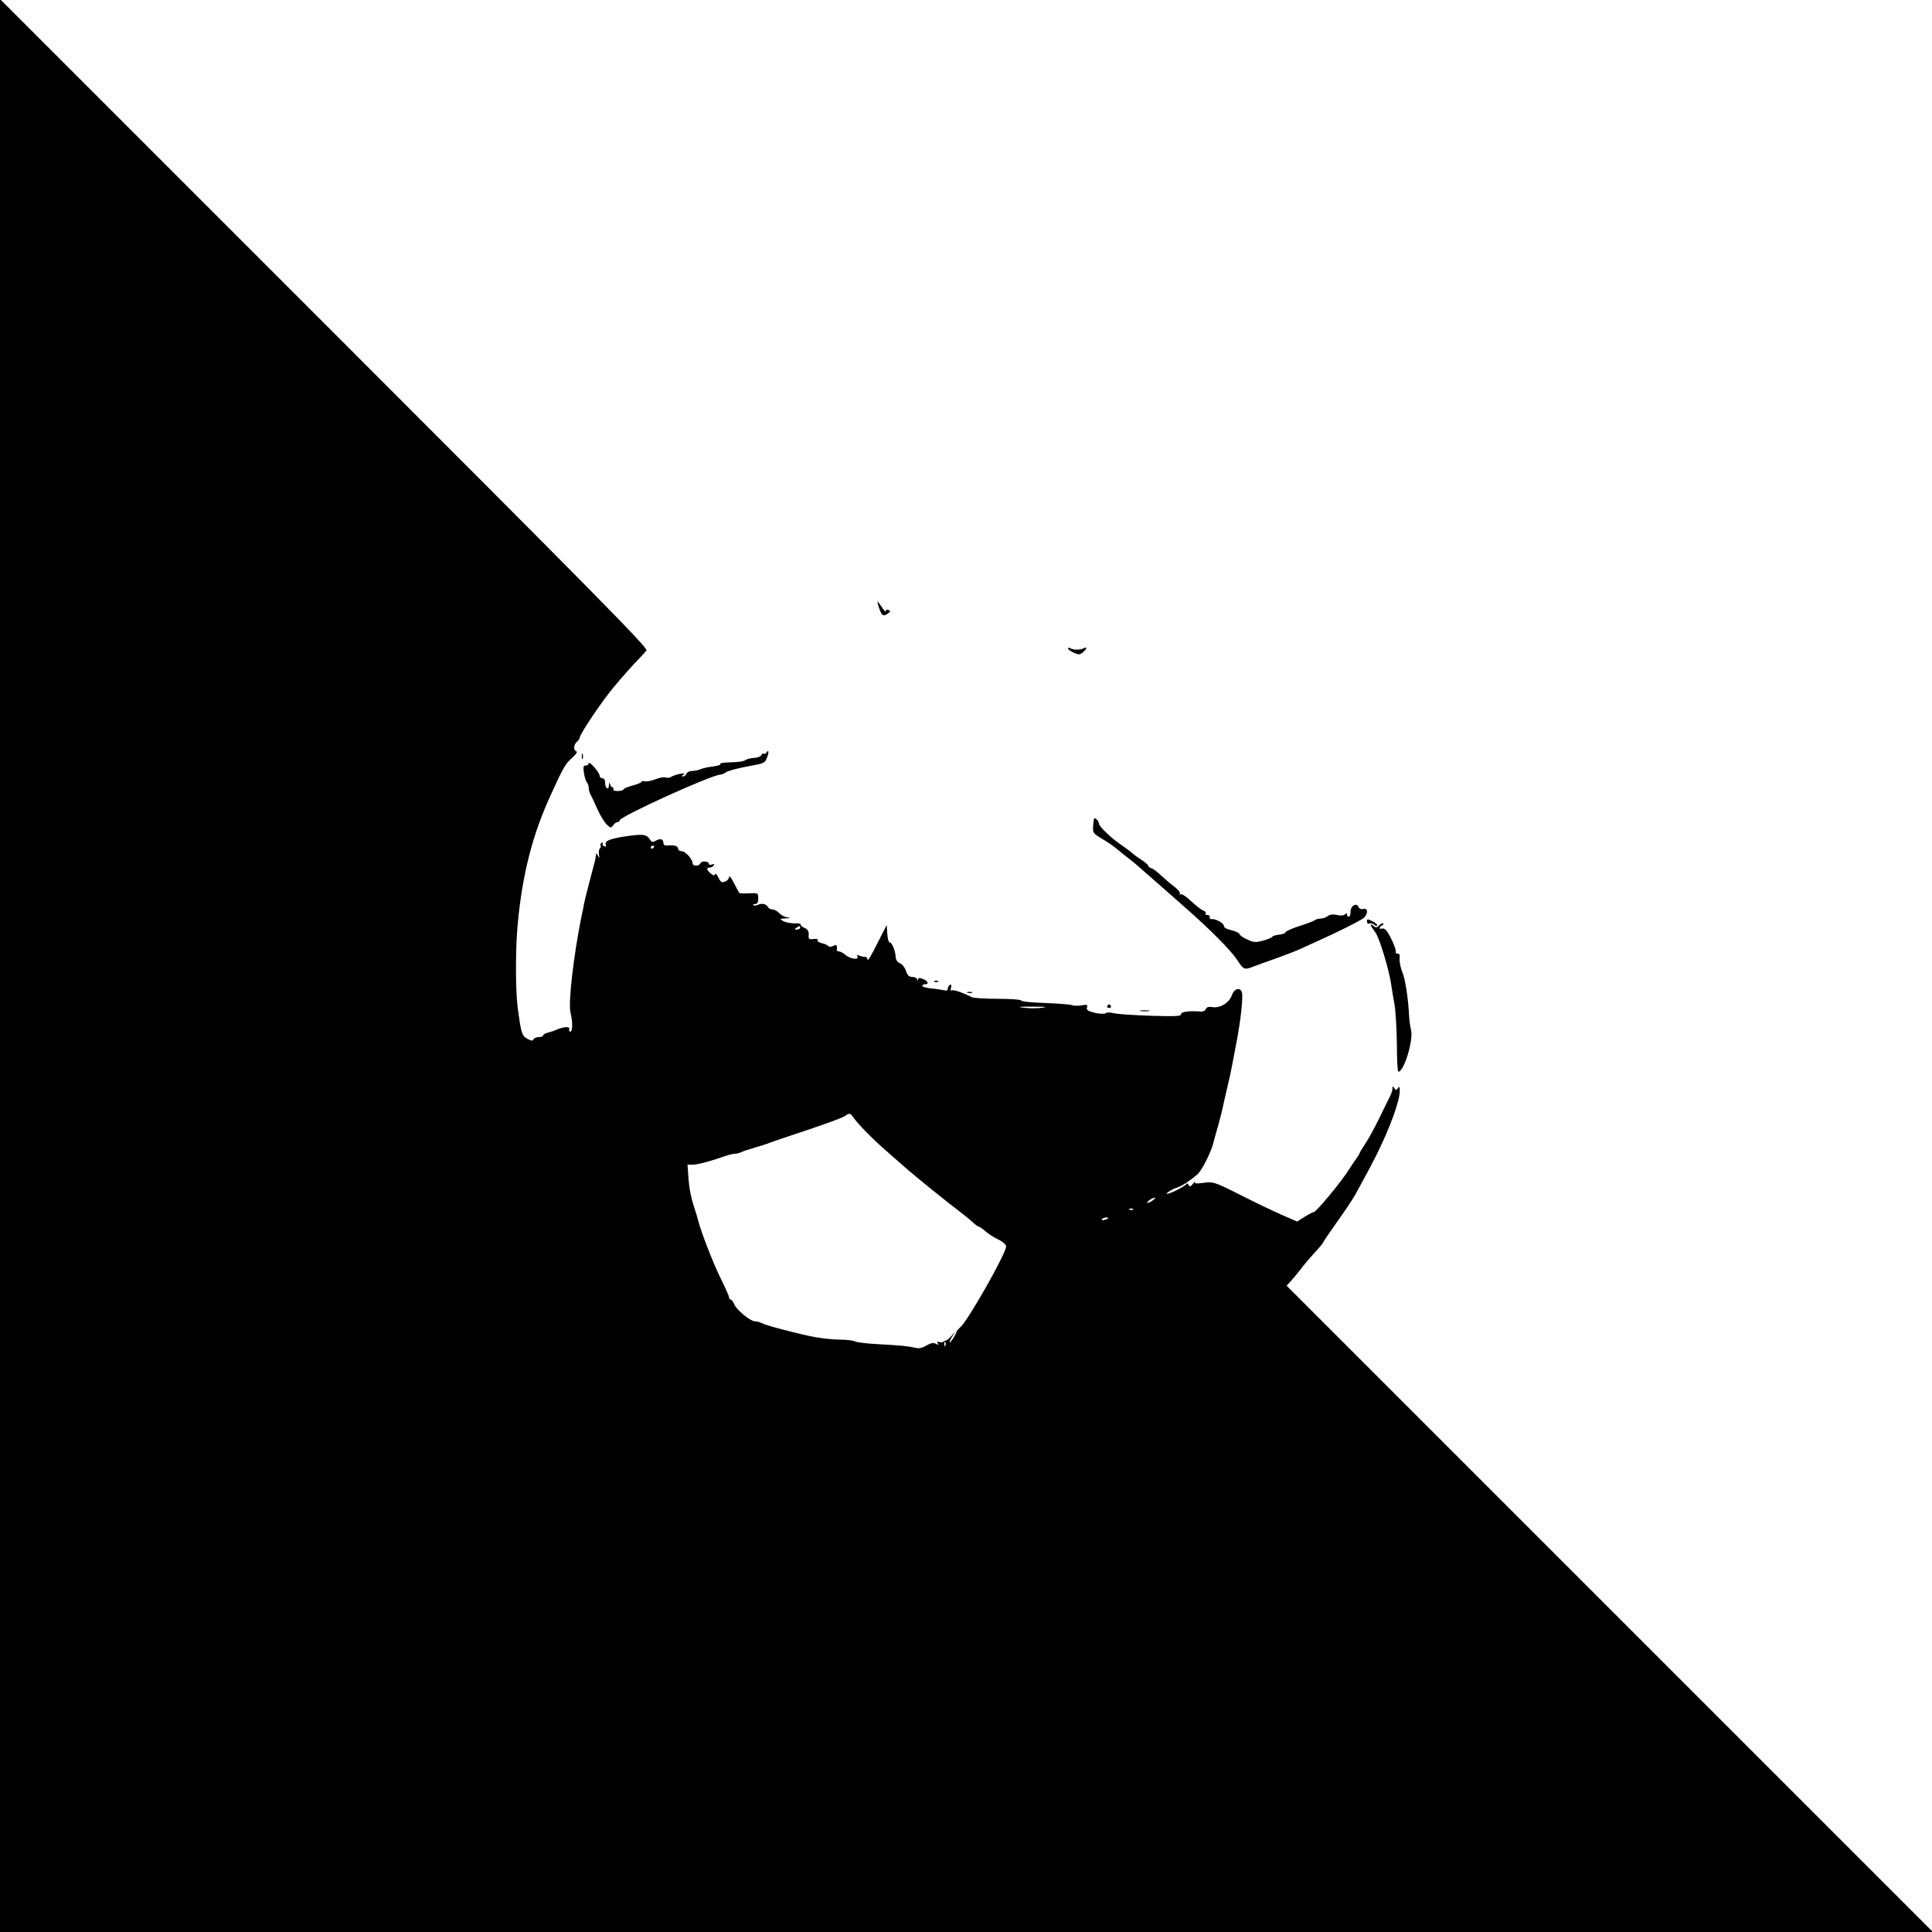
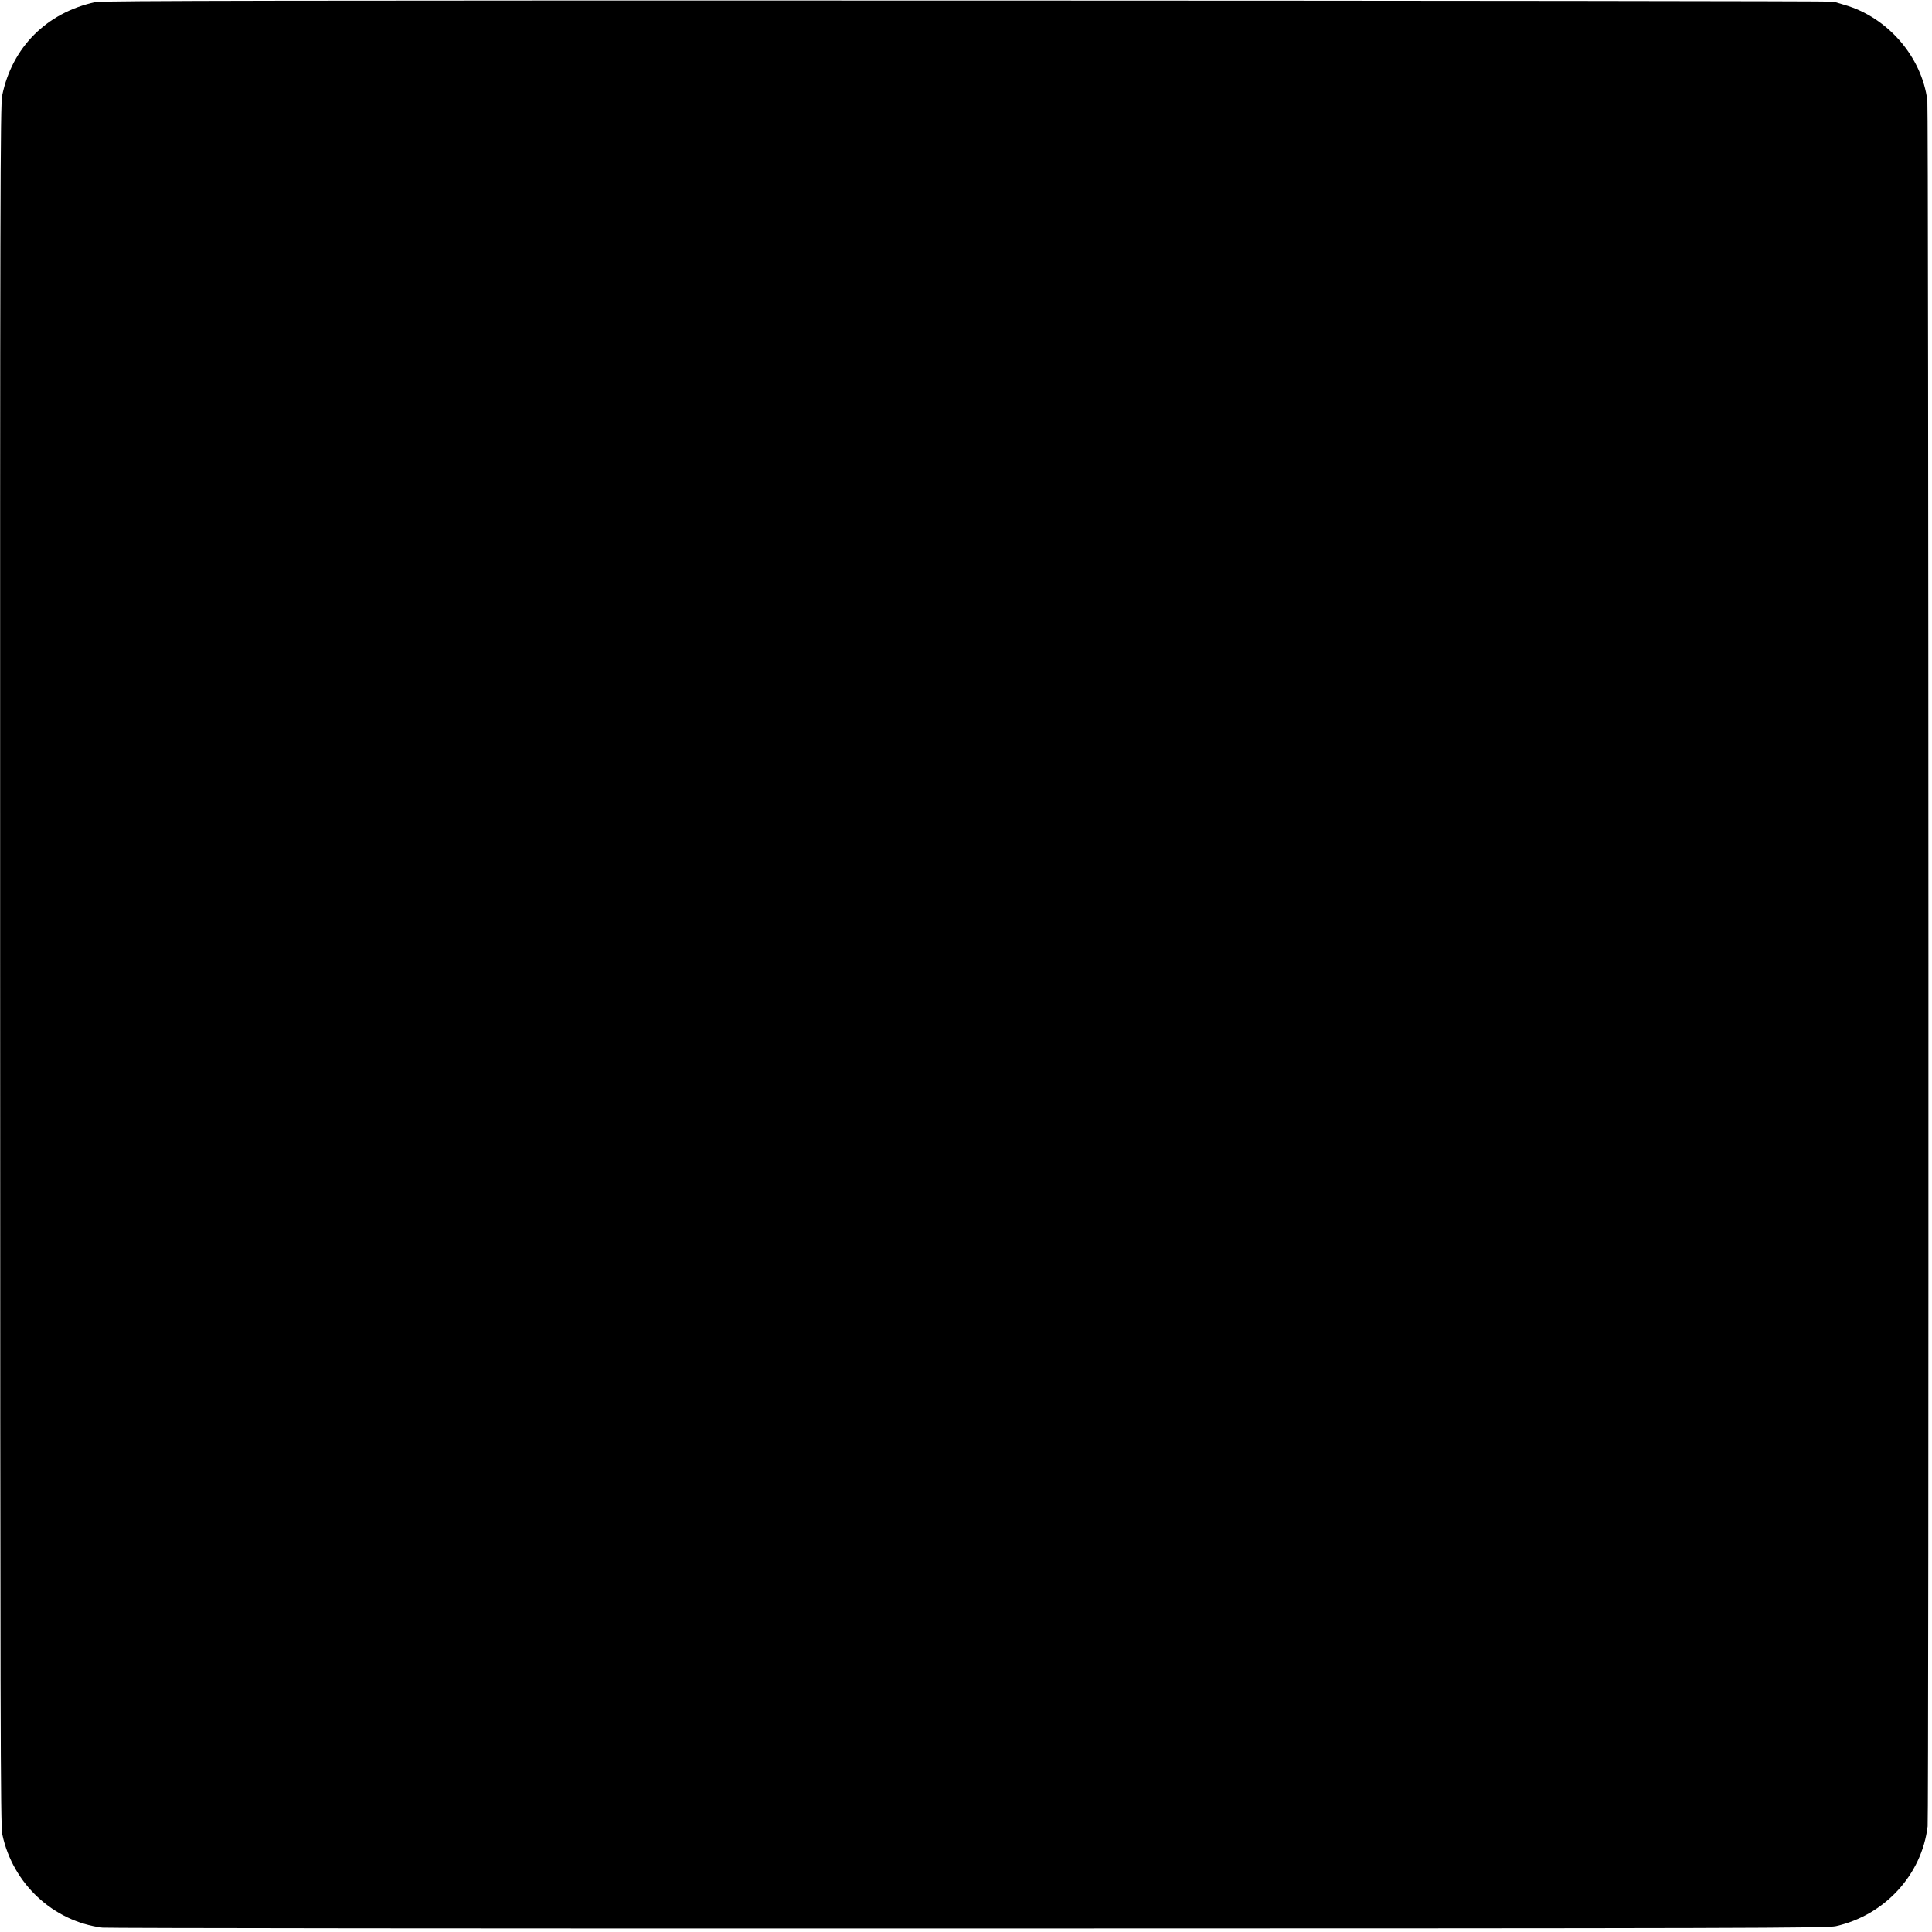
- <svg xmlns="http://www.w3.org/2000/svg" version="1.0" width="1060pt" height="1060pt" viewBox="0 0 1060 1060" preserveAspectRatio="xMidYMid meet">
-   <g transform="translate(0,1060) scale(0.1,-0.1)" fill="#000000" stroke="none">
-     <path d="M0 5302 l0 -5302 5302 0 5303 0 -1773 1773 -1773 1773 23 25 c13 14 35 41 50 60 29 38 55 68 99 116 16 18 29 35 29 37 0 3 34 53 76 112 42 59 86 125 99 148 70 128 85 156 113 211 77 154 132 304 132 360 0 23 -3 27 -10 15 -9 -13 -11 -13 -20 0 -8 13 -10 12 -10 -3 0 -10 -9 -35 -20 -55 -10 -20 -37 -74 -59 -120 -23 -46 -54 -104 -71 -128 -16 -25 -30 -47 -30 -50 0 -3 -10 -20 -23 -37 -12 -18 -27 -39 -32 -48 -41 -67 -183 -239 -197 -239 -5 0 -27 -12 -50 -26 l-41 -26 -76 33 c-42 18 -143 66 -226 108 -159 80 -157 79 -222 70 -29 -4 -40 -2 -37 5 3 6 -2 2 -11 -9 -14 -17 -17 -18 -25 -5 -5 8 -10 10 -10 5 0 -9 -88 -55 -106 -55 -14 0 29 27 56 35 25 8 63 33 108 70 26 22 80 129 92 185 5 19 16 60 25 90 8 30 20 75 25 100 5 25 17 74 25 110 9 36 20 88 25 115 5 28 16 84 24 126 22 113 37 245 30 273 -8 32 -42 23 -55 -14 -15 -41 -61 -71 -103 -66 -24 4 -36 1 -40 -10 -3 -9 -16 -15 -28 -14 -63 5 -108 -1 -108 -14 0 -12 -28 -13 -167 -9 -93 3 -183 9 -202 14 -20 5 -39 5 -45 0 -6 -5 -32 -4 -59 2 -39 10 -47 15 -43 30 4 15 0 17 -30 11 -19 -3 -42 -3 -51 1 -10 4 -76 9 -148 12 -71 2 -131 8 -133 14 -2 5 -59 9 -128 9 -68 0 -132 4 -142 9 -47 24 -101 43 -110 37 -6 -4 -8 3 -4 16 3 14 2 19 -6 14 -7 -4 -12 -13 -12 -21 0 -9 -7 -12 -22 -8 -13 3 -44 8 -70 10 -27 3 -48 9 -48 14 0 5 7 9 15 9 23 0 18 16 -9 28 -19 8 -26 8 -30 -1 -3 -9 -5 -9 -5 1 -1 6 -12 12 -25 12 -19 0 -27 8 -35 33 -6 18 -21 37 -33 42 -15 6 -23 19 -24 35 -1 33 -21 80 -33 80 -6 0 -11 21 -13 48 l-3 47 -53 -104 c-28 -57 -52 -97 -52 -87 0 9 -6 16 -14 16 -8 0 -22 3 -32 7 -12 4 -15 3 -10 -5 12 -20 -39 -14 -64 8 -13 11 -29 20 -37 20 -7 0 -12 3 -12 8 4 26 -2 32 -20 22 -12 -6 -22 -6 -26 -1 -3 5 -19 12 -35 16 -17 4 -27 11 -24 17 4 6 -5 8 -22 6 -26 -3 -29 0 -27 23 1 19 -5 30 -23 38 -14 6 -23 14 -21 19 3 4 -12 7 -33 6 -21 0 -49 5 -62 12 -22 13 -22 13 12 15 29 2 30 3 9 6 -15 2 -35 13 -45 24 -9 10 -25 19 -35 19 -10 0 -22 6 -26 14 -10 17 -32 22 -56 11 -10 -4 -21 -5 -24 -1 -4 3 1 6 10 6 12 0 17 9 17 30 0 31 0 31 -50 29 -27 -2 -52 -1 -54 2 -2 2 -15 27 -29 54 -14 28 -26 43 -27 34 0 -15 -19 -29 -39 -29 -4 0 -14 12 -21 28 -7 15 -15 22 -17 15 -3 -8 -10 -7 -24 5 -23 20 -25 32 -5 32 8 0 18 5 22 12 5 8 2 9 -9 5 -10 -3 -17 -3 -17 2 0 16 -41 20 -47 5 -7 -18 -43 -18 -43 0 0 22 -40 66 -61 66 -10 0 -19 7 -19 15 0 14 -22 20 -62 16 -10 -1 -18 4 -18 13 0 22 -17 28 -41 14 -18 -11 -23 -10 -36 10 -18 26 -41 27 -146 11 -77 -13 -101 -24 -93 -45 3 -8 0 -11 -9 -7 -8 3 -12 10 -8 16 3 6 1 7 -6 3 -6 -4 -9 -11 -6 -16 3 -5 1 -11 -3 -14 -5 -3 -8 -18 -6 -33 4 -24 3 -25 -5 -8 -7 14 -10 16 -11 5 -1 -8 -3 -22 -5 -30 -2 -8 -16 -60 -30 -115 -15 -55 -28 -111 -31 -125 -2 -14 -8 -45 -14 -70 -43 -212 -73 -471 -60 -525 13 -54 12 -105 -1 -105 -6 0 -9 6 -6 13 6 16 -26 15 -66 -1 -15 -7 -39 -15 -52 -18 -14 -3 -25 -10 -25 -15 0 -5 -11 -9 -24 -9 -13 0 -26 -6 -29 -12 -3 -10 -11 -9 -33 2 -31 17 -35 31 -54 175 -12 92 -12 324 0 450 26 282 82 499 187 725 64 140 76 161 112 192 21 19 31 33 23 36 -17 5 -15 37 3 52 8 7 15 16 15 21 0 20 122 202 193 286 43 51 102 118 132 148 16 17 35 37 42 46 10 13 -262 289 -1767 1794 l-1780 1780 0 -5303z m3590 654 c0 -3 -4 -8 -10 -11 -5 -3 -10 -1 -10 4 0 6 5 11 10 11 6 0 10 -2 10 -4z m800 -446 c0 -5 -8 -10 -17 -10 -15 0 -16 2 -3 10 19 12 20 12 20 0z m1328 -439 c-25 -4 -70 -4 -100 0 -42 5 -32 6 47 6 72 0 87 -2 53 -6z m-1035 -603 c25 -36 105 -118 186 -188 41 -36 85 -74 97 -85 44 -40 237 -196 307 -248 20 -16 49 -39 64 -53 14 -13 29 -24 33 -24 4 0 20 -11 36 -25 16 -14 48 -35 72 -46 25 -12 42 -28 42 -38 0 -38 -210 -408 -251 -443 -11 -9 -20 -21 -21 -25 -2 -14 -38 -68 -38 -58 0 6 7 22 16 35 l16 25 -22 -25 c-12 -14 -26 -25 -30 -25 -5 0 -11 -3 -15 -7 -4 -4 -14 -4 -23 -1 -11 5 -13 3 -7 -7 6 -10 4 -10 -10 -3 -13 8 -27 5 -52 -9 -23 -14 -42 -18 -60 -13 -39 9 -73 13 -202 20 -63 3 -122 10 -132 16 -10 5 -46 9 -81 9 -35 0 -97 7 -138 14 -85 16 -266 63 -292 77 -9 5 -24 9 -34 9 -26 0 -101 61 -115 93 -6 15 -15 27 -20 27 -5 0 -9 5 -9 12 0 6 -20 52 -45 102 -42 85 -107 252 -125 321 -4 17 -12 44 -18 60 -22 68 -31 114 -35 178 l-5 67 28 0 c27 0 93 17 175 46 23 8 48 14 58 14 9 0 25 4 35 9 9 5 44 16 77 26 33 9 69 21 80 26 11 4 103 36 204 69 102 34 194 68 205 76 27 19 31 18 49 -8z m1643 -453 c-11 -8 -24 -15 -30 -15 -5 0 -1 7 10 15 10 8 24 14 29 14 6 0 1 -6 -9 -14z m-109 -51 c-3 -3 -12 -4 -19 -1 -8 3 -5 6 6 6 11 1 17 -2 13 -5z m-137 -48 c0 -2 -9 -6 -20 -9 -11 -3 -18 -1 -14 4 5 9 34 13 34 5z m-893 -698 c-3 -8 -6 -5 -6 6 -1 11 2 17 5 13 3 -3 4 -12 1 -19z" />
-     <path d="M4822 7268 c15 -46 23 -52 48 -35 17 12 18 15 5 20 -8 4 -15 1 -15 -6 0 -7 -10 3 -21 21 -12 17 -23 32 -24 32 -2 0 1 -15 7 -32z" />
-     <path d="M5860 7042 c0 -9 43 -32 61 -32 11 0 39 25 39 35 0 3 -8 2 -17 -3 -20 -9 -55 -8 -72 2 -6 4 -11 3 -11 -2z" />
-     <path d="M4205 6471 c-3 -6 -10 -9 -15 -6 -4 3 -10 -1 -13 -8 -2 -7 -19 -14 -37 -15 -18 -1 -38 -6 -44 -9 -17 -11 -35 -14 -98 -16 -31 -1 -52 -5 -46 -9 6 -3 -11 -9 -38 -13 -27 -3 -59 -10 -72 -16 -13 -5 -33 -9 -46 -9 -13 0 -26 -7 -30 -15 -3 -8 -11 -15 -18 -15 -9 0 -9 3 2 10 11 7 5 8 -20 4 -19 -4 -40 -11 -47 -16 -7 -5 -21 -7 -31 -4 -10 4 -36 -1 -57 -10 -21 -8 -46 -13 -57 -11 -10 3 -18 2 -18 -2 0 -4 -22 -14 -50 -21 -27 -7 -50 -17 -50 -22 0 -4 -14 -8 -31 -8 -17 0 -28 4 -24 10 3 6 2 10 -4 10 -5 0 -12 8 -14 18 -3 12 -5 11 -6 -6 -1 -31 -21 -18 -21 14 0 15 -6 24 -15 24 -8 0 -15 6 -15 14 0 7 -13 29 -30 47 -16 19 -30 28 -30 22 0 -7 -7 -13 -16 -13 -14 0 -15 -7 -10 -42 4 -24 11 -47 17 -52 5 -6 9 -18 9 -28 0 -10 4 -26 9 -36 6 -9 23 -46 39 -82 16 -36 40 -74 52 -85 21 -19 23 -19 35 -2 6 9 17 17 24 17 6 0 11 4 11 9 0 21 506 251 553 251 7 0 21 6 32 14 11 7 63 21 116 31 91 16 96 18 107 48 12 31 10 48 -3 28z" />
-     <path d="M3192 6450 c0 -14 2 -19 5 -12 2 6 2 18 0 25 -3 6 -5 1 -5 -13z" />
-     <path d="M5998 6075 c-3 -45 -3 -46 50 -78 29 -17 65 -42 80 -55 15 -13 43 -35 62 -50 19 -14 55 -44 80 -67 25 -22 79 -69 120 -105 41 -36 94 -83 119 -105 132 -116 242 -227 279 -282 37 -56 39 -56 97 -33 11 4 67 25 125 45 58 21 116 44 130 51 14 7 45 21 70 32 132 59 259 123 274 137 23 24 21 54 -4 48 -12 -3 -22 1 -26 10 -10 27 -44 8 -44 -24 0 -16 -4 -29 -10 -29 -5 0 -10 5 -10 12 0 9 -3 9 -11 1 -6 -6 -23 -8 -43 -3 -22 5 -39 3 -51 -6 -10 -8 -28 -14 -40 -14 -12 0 -25 -4 -30 -8 -6 -5 -43 -19 -83 -32 -41 -13 -76 -28 -78 -34 -3 -7 -19 -13 -36 -14 -18 -2 -35 -7 -38 -12 -3 -5 -26 -14 -51 -21 -40 -11 -51 -10 -87 7 -23 10 -42 24 -42 30 0 5 -19 14 -42 20 -27 6 -43 14 -43 24 0 15 -47 41 -68 37 -7 -1 -11 4 -10 11 2 6 -4 12 -13 12 -8 0 -13 4 -9 9 3 5 -3 12 -13 15 -10 3 -39 26 -66 51 -26 25 -52 42 -58 39 -6 -4 -8 -2 -5 3 4 6 -10 23 -31 39 -20 15 -53 43 -72 61 -19 18 -42 36 -52 39 -10 3 -18 9 -18 14 0 5 -15 17 -32 29 -18 11 -42 28 -53 38 -11 10 -38 30 -60 45 -53 35 -125 103 -125 118 0 6 -6 18 -14 25 -12 12 -15 8 -18 -30z" />
-     <path d="M7500 5544 c0 -10 6 -14 14 -11 7 3 19 0 25 -6 6 -6 13 -8 17 -5 3 4 -8 14 -25 23 -29 14 -31 14 -31 -1z" />
-     <path d="M7567 5523 c-13 -13 -19 -14 -31 -3 -24 19 -19 3 9 -34 24 -31 80 -219 90 -301 2 -16 9 -59 16 -95 6 -36 12 -134 13 -217 0 -84 4 -153 8 -153 31 0 83 171 70 228 -5 20 -10 55 -11 77 -4 92 -21 206 -37 241 -9 22 -16 54 -15 72 2 23 -1 32 -11 30 -7 -2 -12 3 -10 11 3 15 -35 99 -55 119 -7 7 -17 10 -23 7 -5 -3 -10 -2 -10 4 0 5 6 11 13 14 6 2 9 7 6 10 -3 4 -13 -1 -22 -10z" />
-     <path d="M5128 5213 c7 -3 16 -2 19 1 4 3 -2 6 -13 5 -11 0 -14 -3 -6 -6z" />
-     <path d="M5308 5153 c6 -2 18 -2 25 0 6 3 1 5 -13 5 -14 0 -19 -2 -12 -5z" />
-     <path d="M6075 5080 c-3 -5 1 -10 10 -10 9 0 13 5 10 10 -3 6 -8 10 -10 10 -2 0 -7 -4 -10 -10z" />
-     <path d="M6258 5053 c12 -2 32 -2 45 0 12 2 2 4 -23 4 -25 0 -35 -2 -22 -4z" />
+ <svg xmlns="http://www.w3.org/2000/svg" version="1.0" width="1417pt" height="1417pt" viewBox="0 0 1417 1417" preserveAspectRatio="xMidYMid meet">
+   <g transform="translate(0,1417) scale(0.1,-0.1)" fill="#000000" stroke="none">
+     <path d="M700 14155 c-359 -78 -612 -332 -684 -685 -14 -67 -16 -742 -15 -6380 1 -5557 2 -6313 16 -6375 77 -362 373 -637 733 -683 36 -4 2895 -7 6355 -6 5748 1 6296 2 6361 17 358 81 629 376 672 732 9 73 7 12589 -2 12658 -41 321 -291 610 -607 701 -31 9 -67 20 -80 24 -13 4 -2875 7 -6359 8 -4914 1 -6347 -1 -6390 -11z" />
  </g>
</svg>
